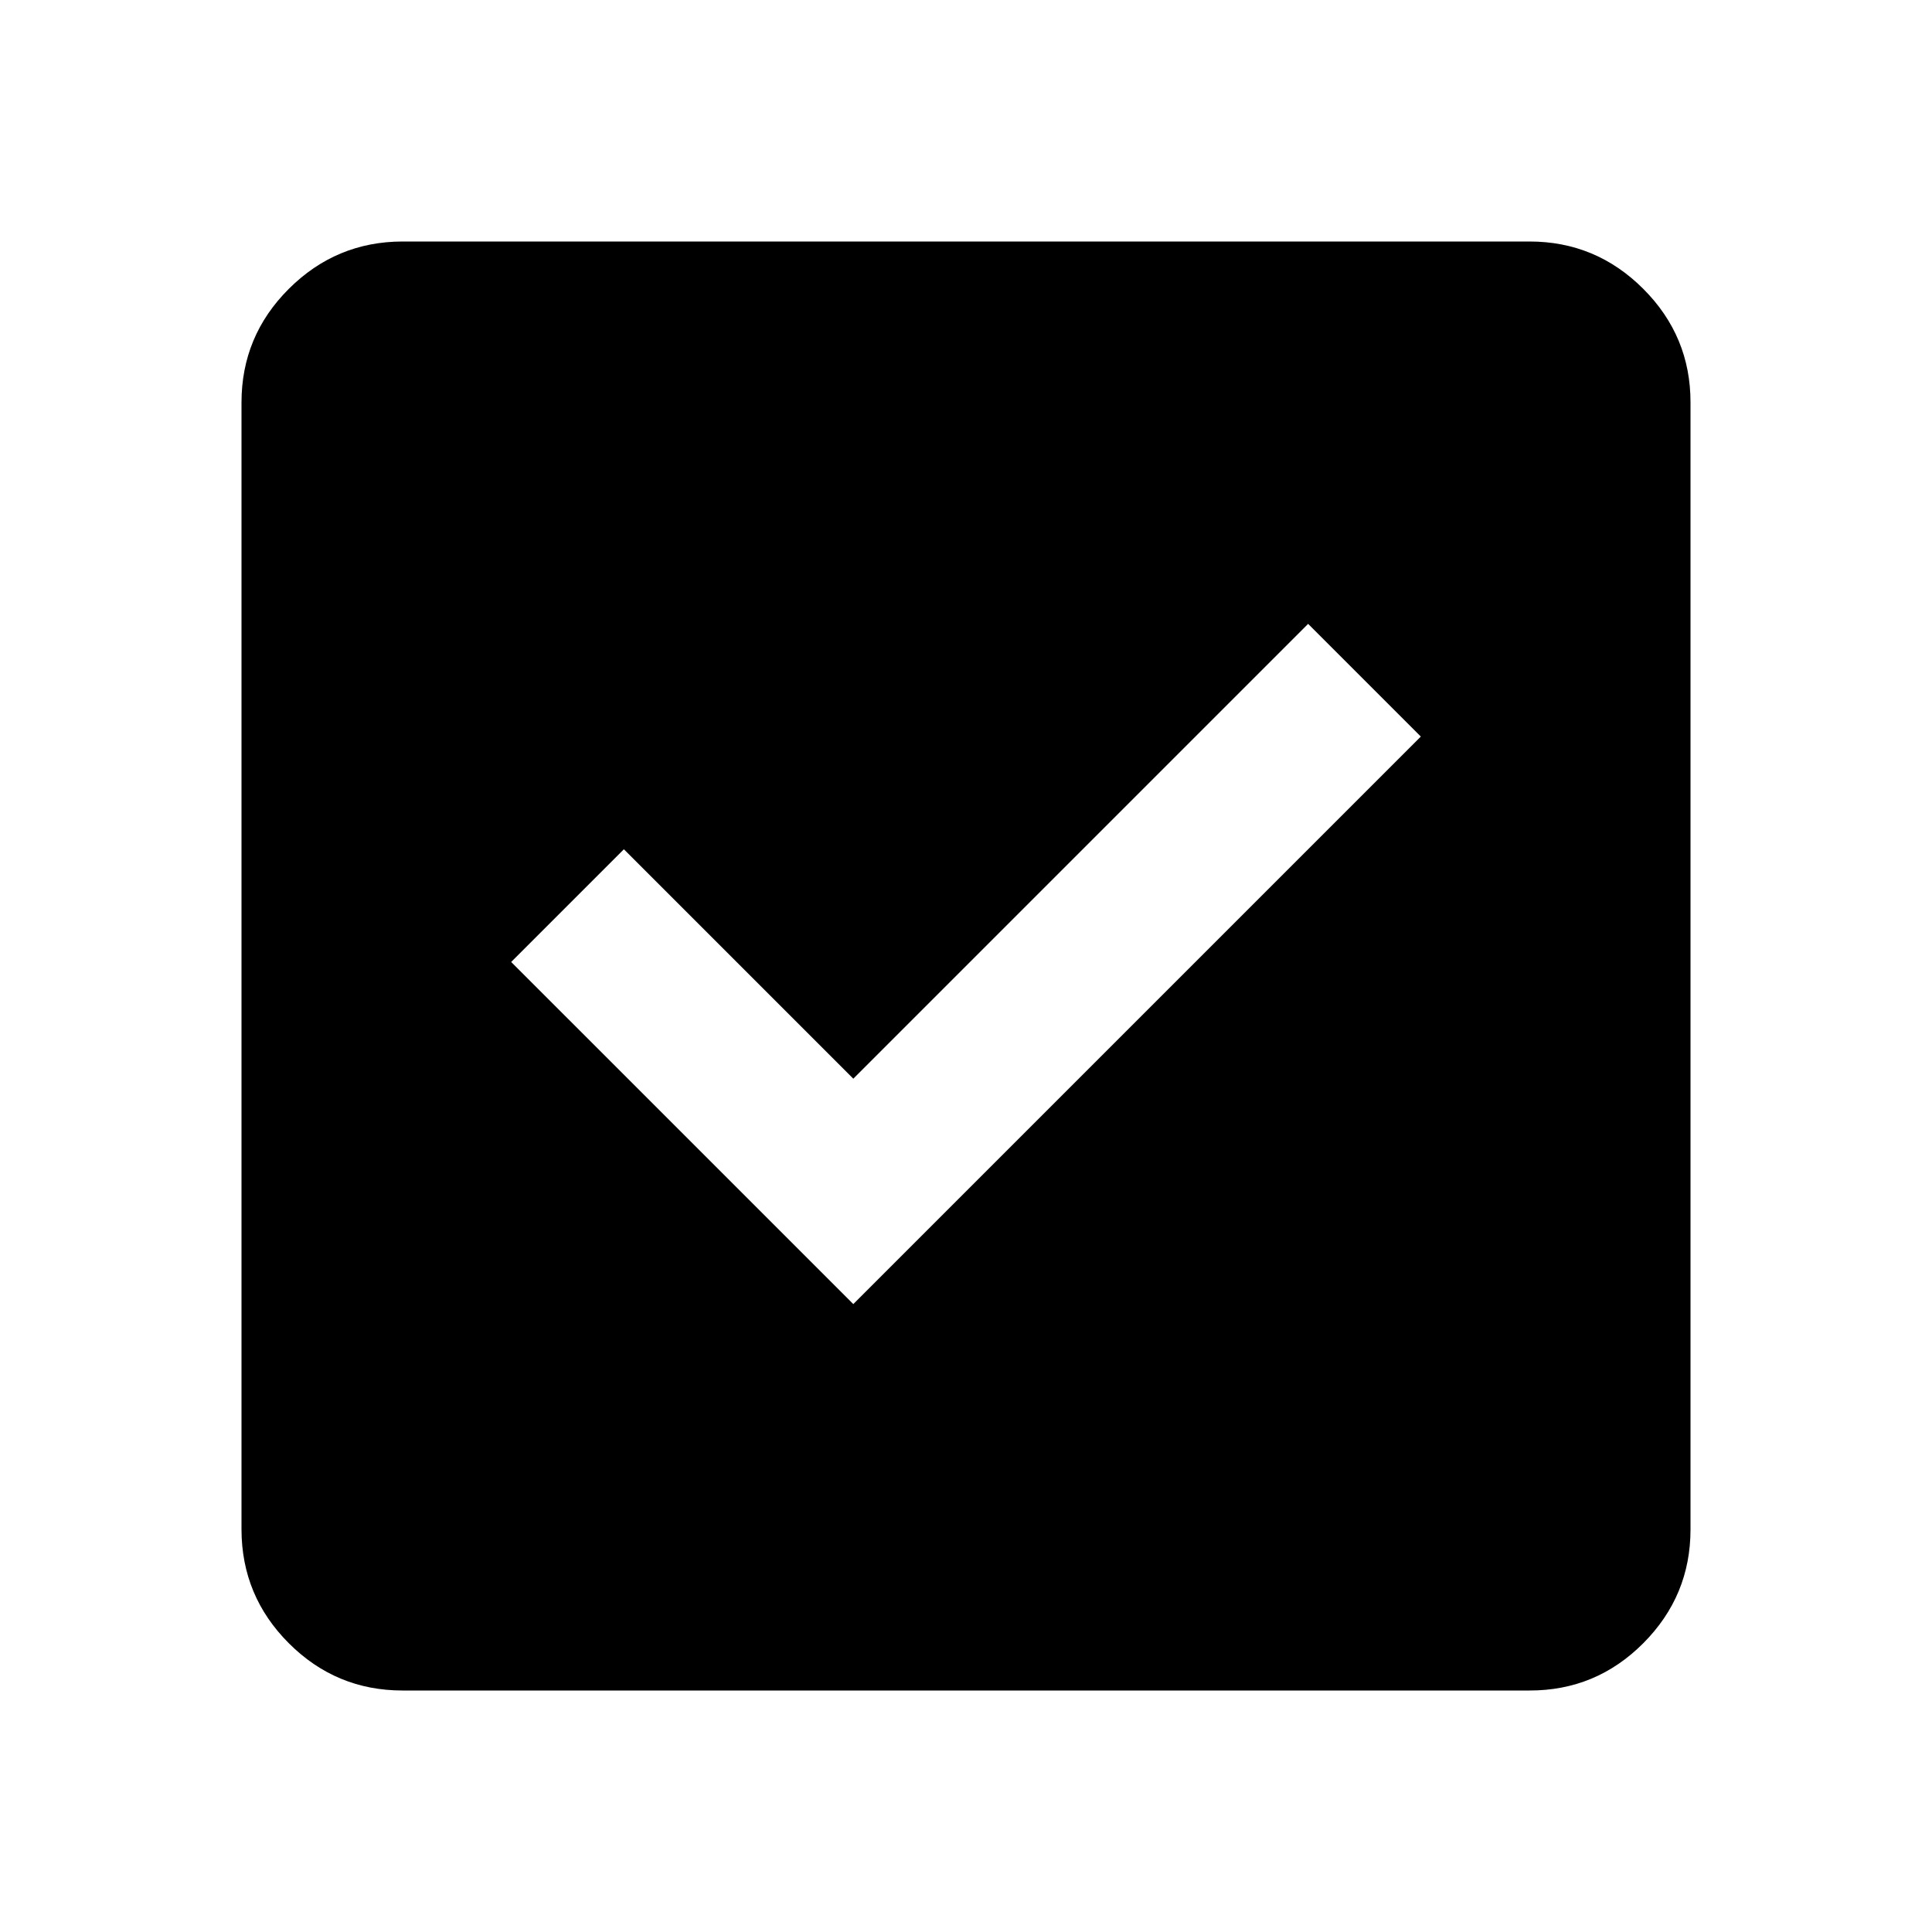
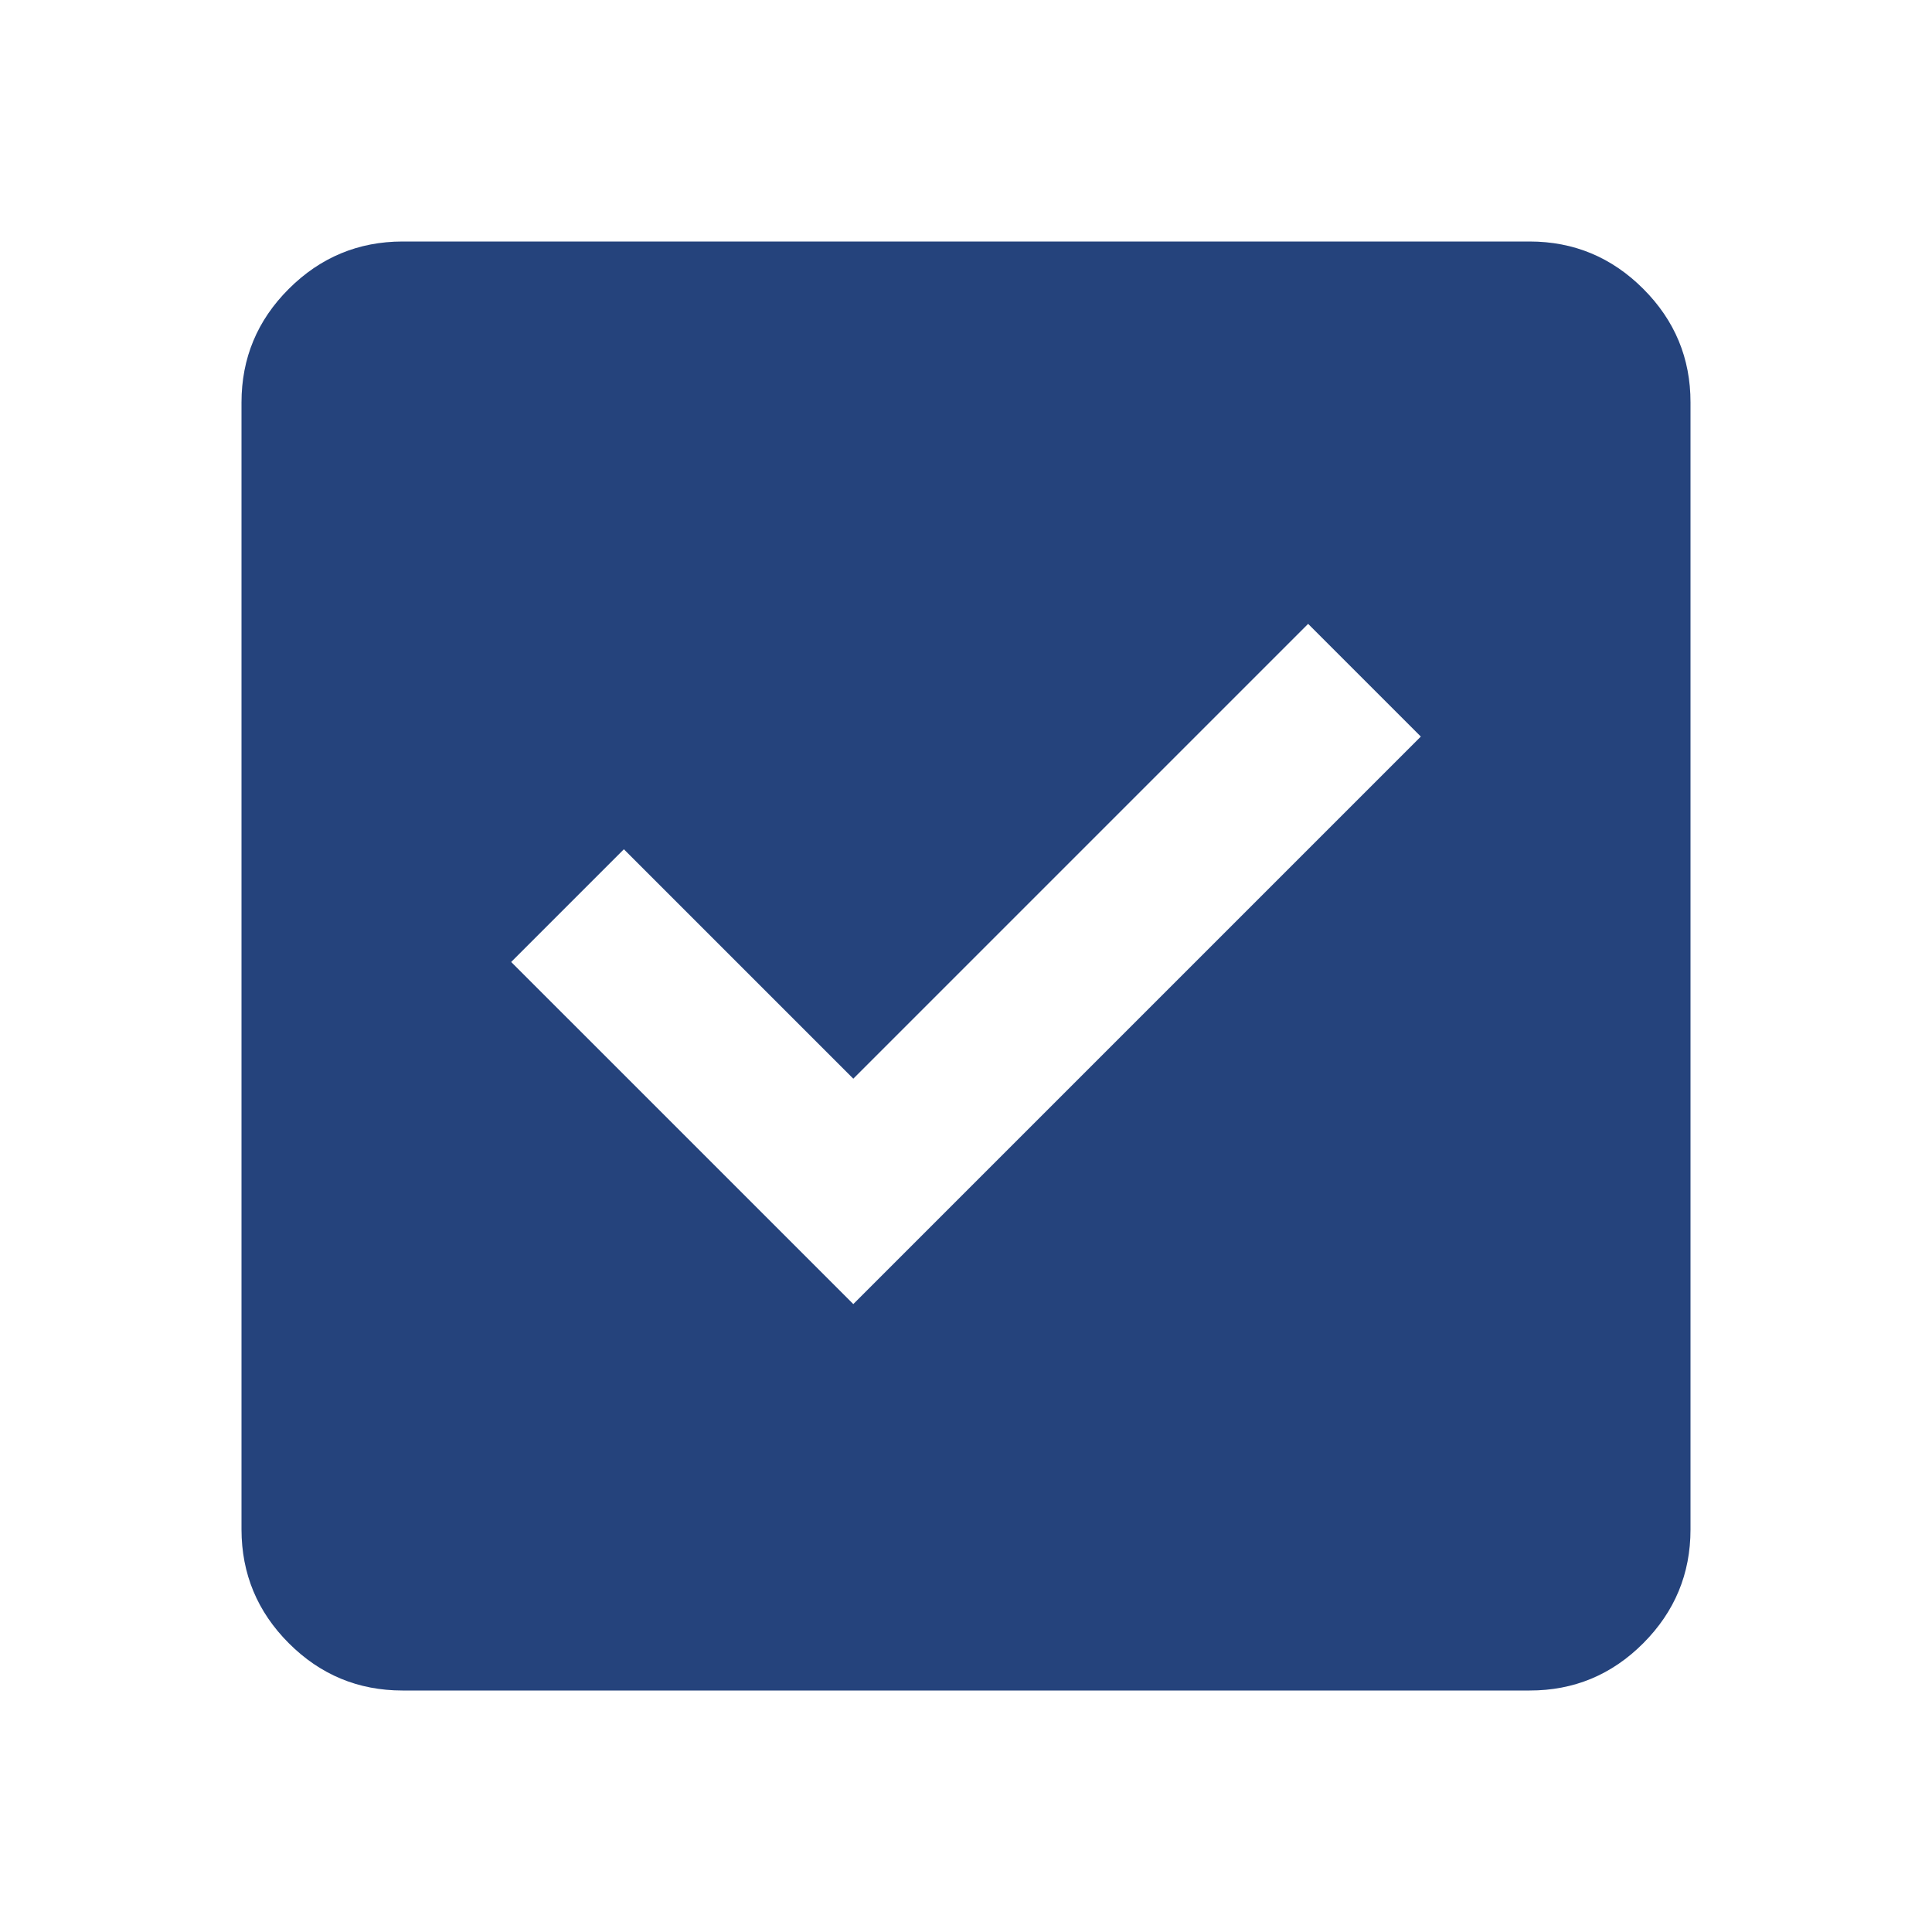
<svg xmlns="http://www.w3.org/2000/svg" width="24" height="24" viewBox="0 0 24 24" fill="none">
-   <path d="M10.6 16.2L17.65 9.15L16.25 7.75L10.6 13.4L7.75 10.55L6.35 11.95L10.6 16.2ZM5 21C4.45 21 3.979 20.804 3.588 20.413C3.197 20.022 3.001 19.551 3 19V5C3 4.45 3.196 3.979 3.588 3.588C3.98 3.197 4.451 3.001 5 3H19C19.55 3 20.021 3.196 20.413 3.588C20.805 3.98 21.001 4.451 21 5V19C21 19.55 20.804 20.021 20.413 20.413C20.022 20.805 19.551 21.001 19 21H5Z" fill="black" />
+   <path d="M10.6 16.2L17.65 9.15L16.25 7.75L10.6 13.4L7.75 10.55L6.35 11.95L10.6 16.2ZM5 21C4.45 21 3.979 20.804 3.588 20.413C3.197 20.022 3.001 19.551 3 19V5C3 4.45 3.196 3.979 3.588 3.588C3.98 3.197 4.451 3.001 5 3H19C19.55 3 20.021 3.196 20.413 3.588C20.805 3.98 21.001 4.451 21 5V19C21 19.55 20.804 20.021 20.413 20.413C20.022 20.805 19.551 21.001 19 21H5Z" fill="#25437C" />
</svg>
